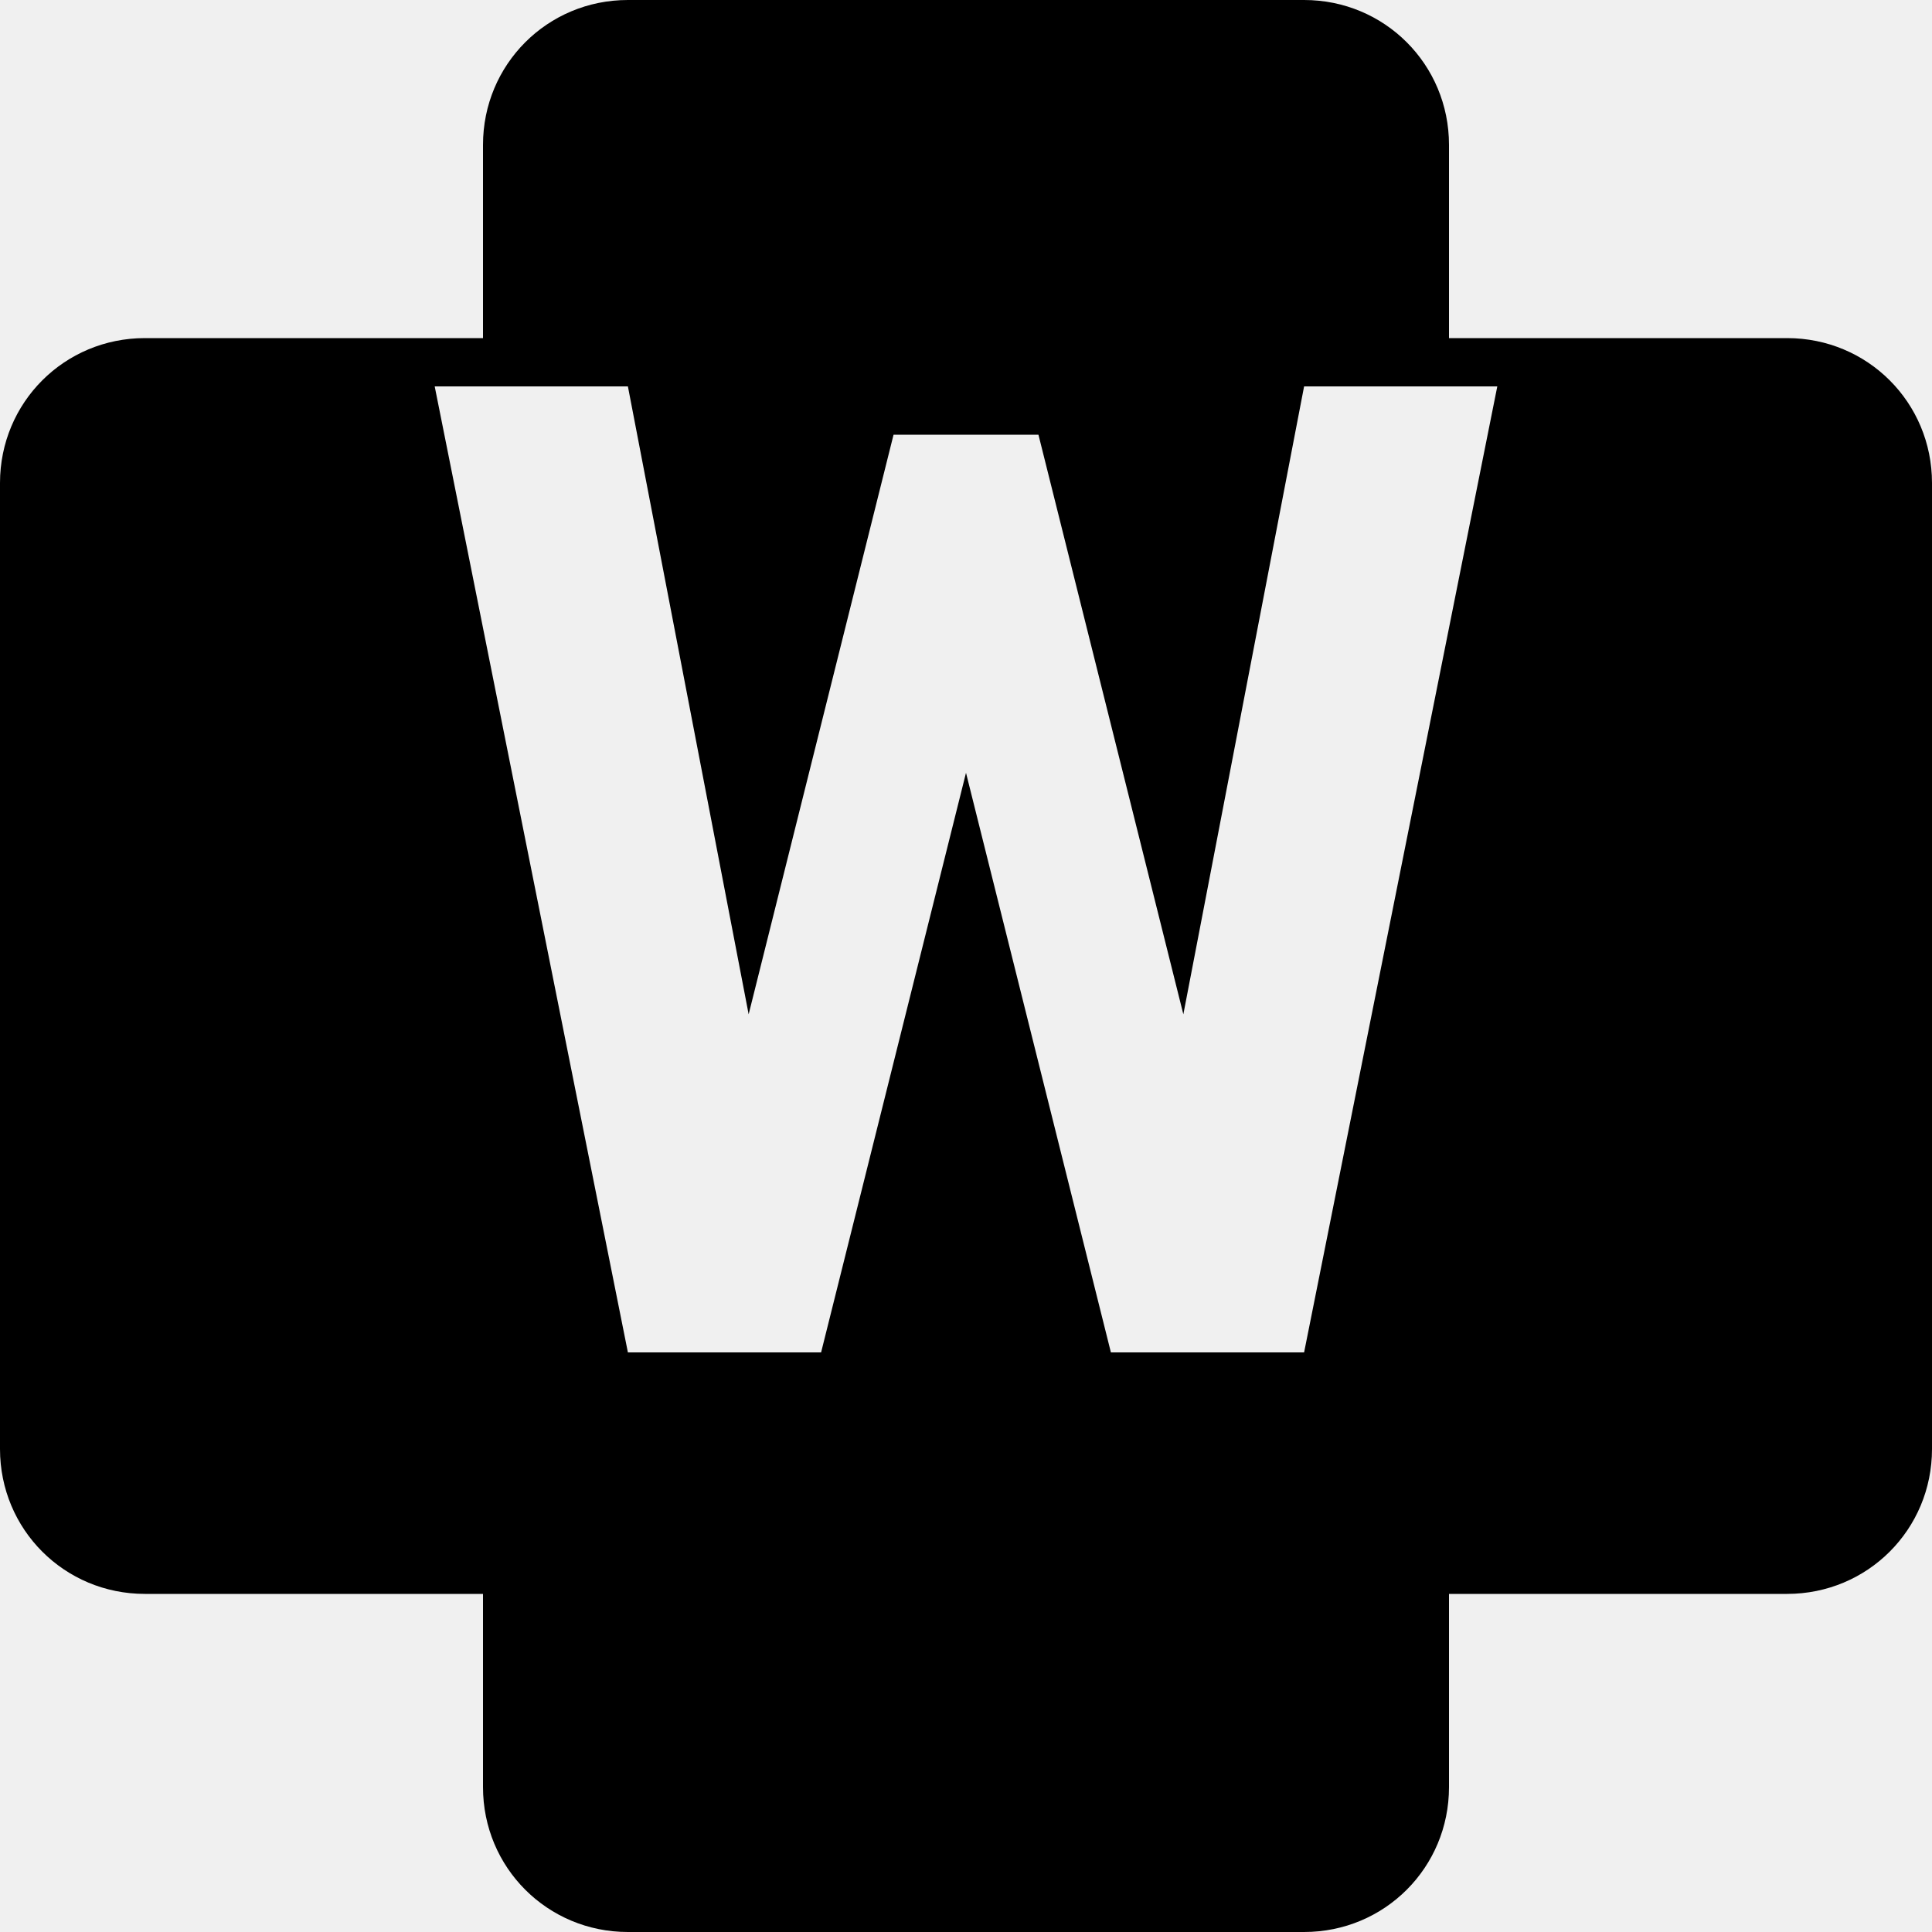
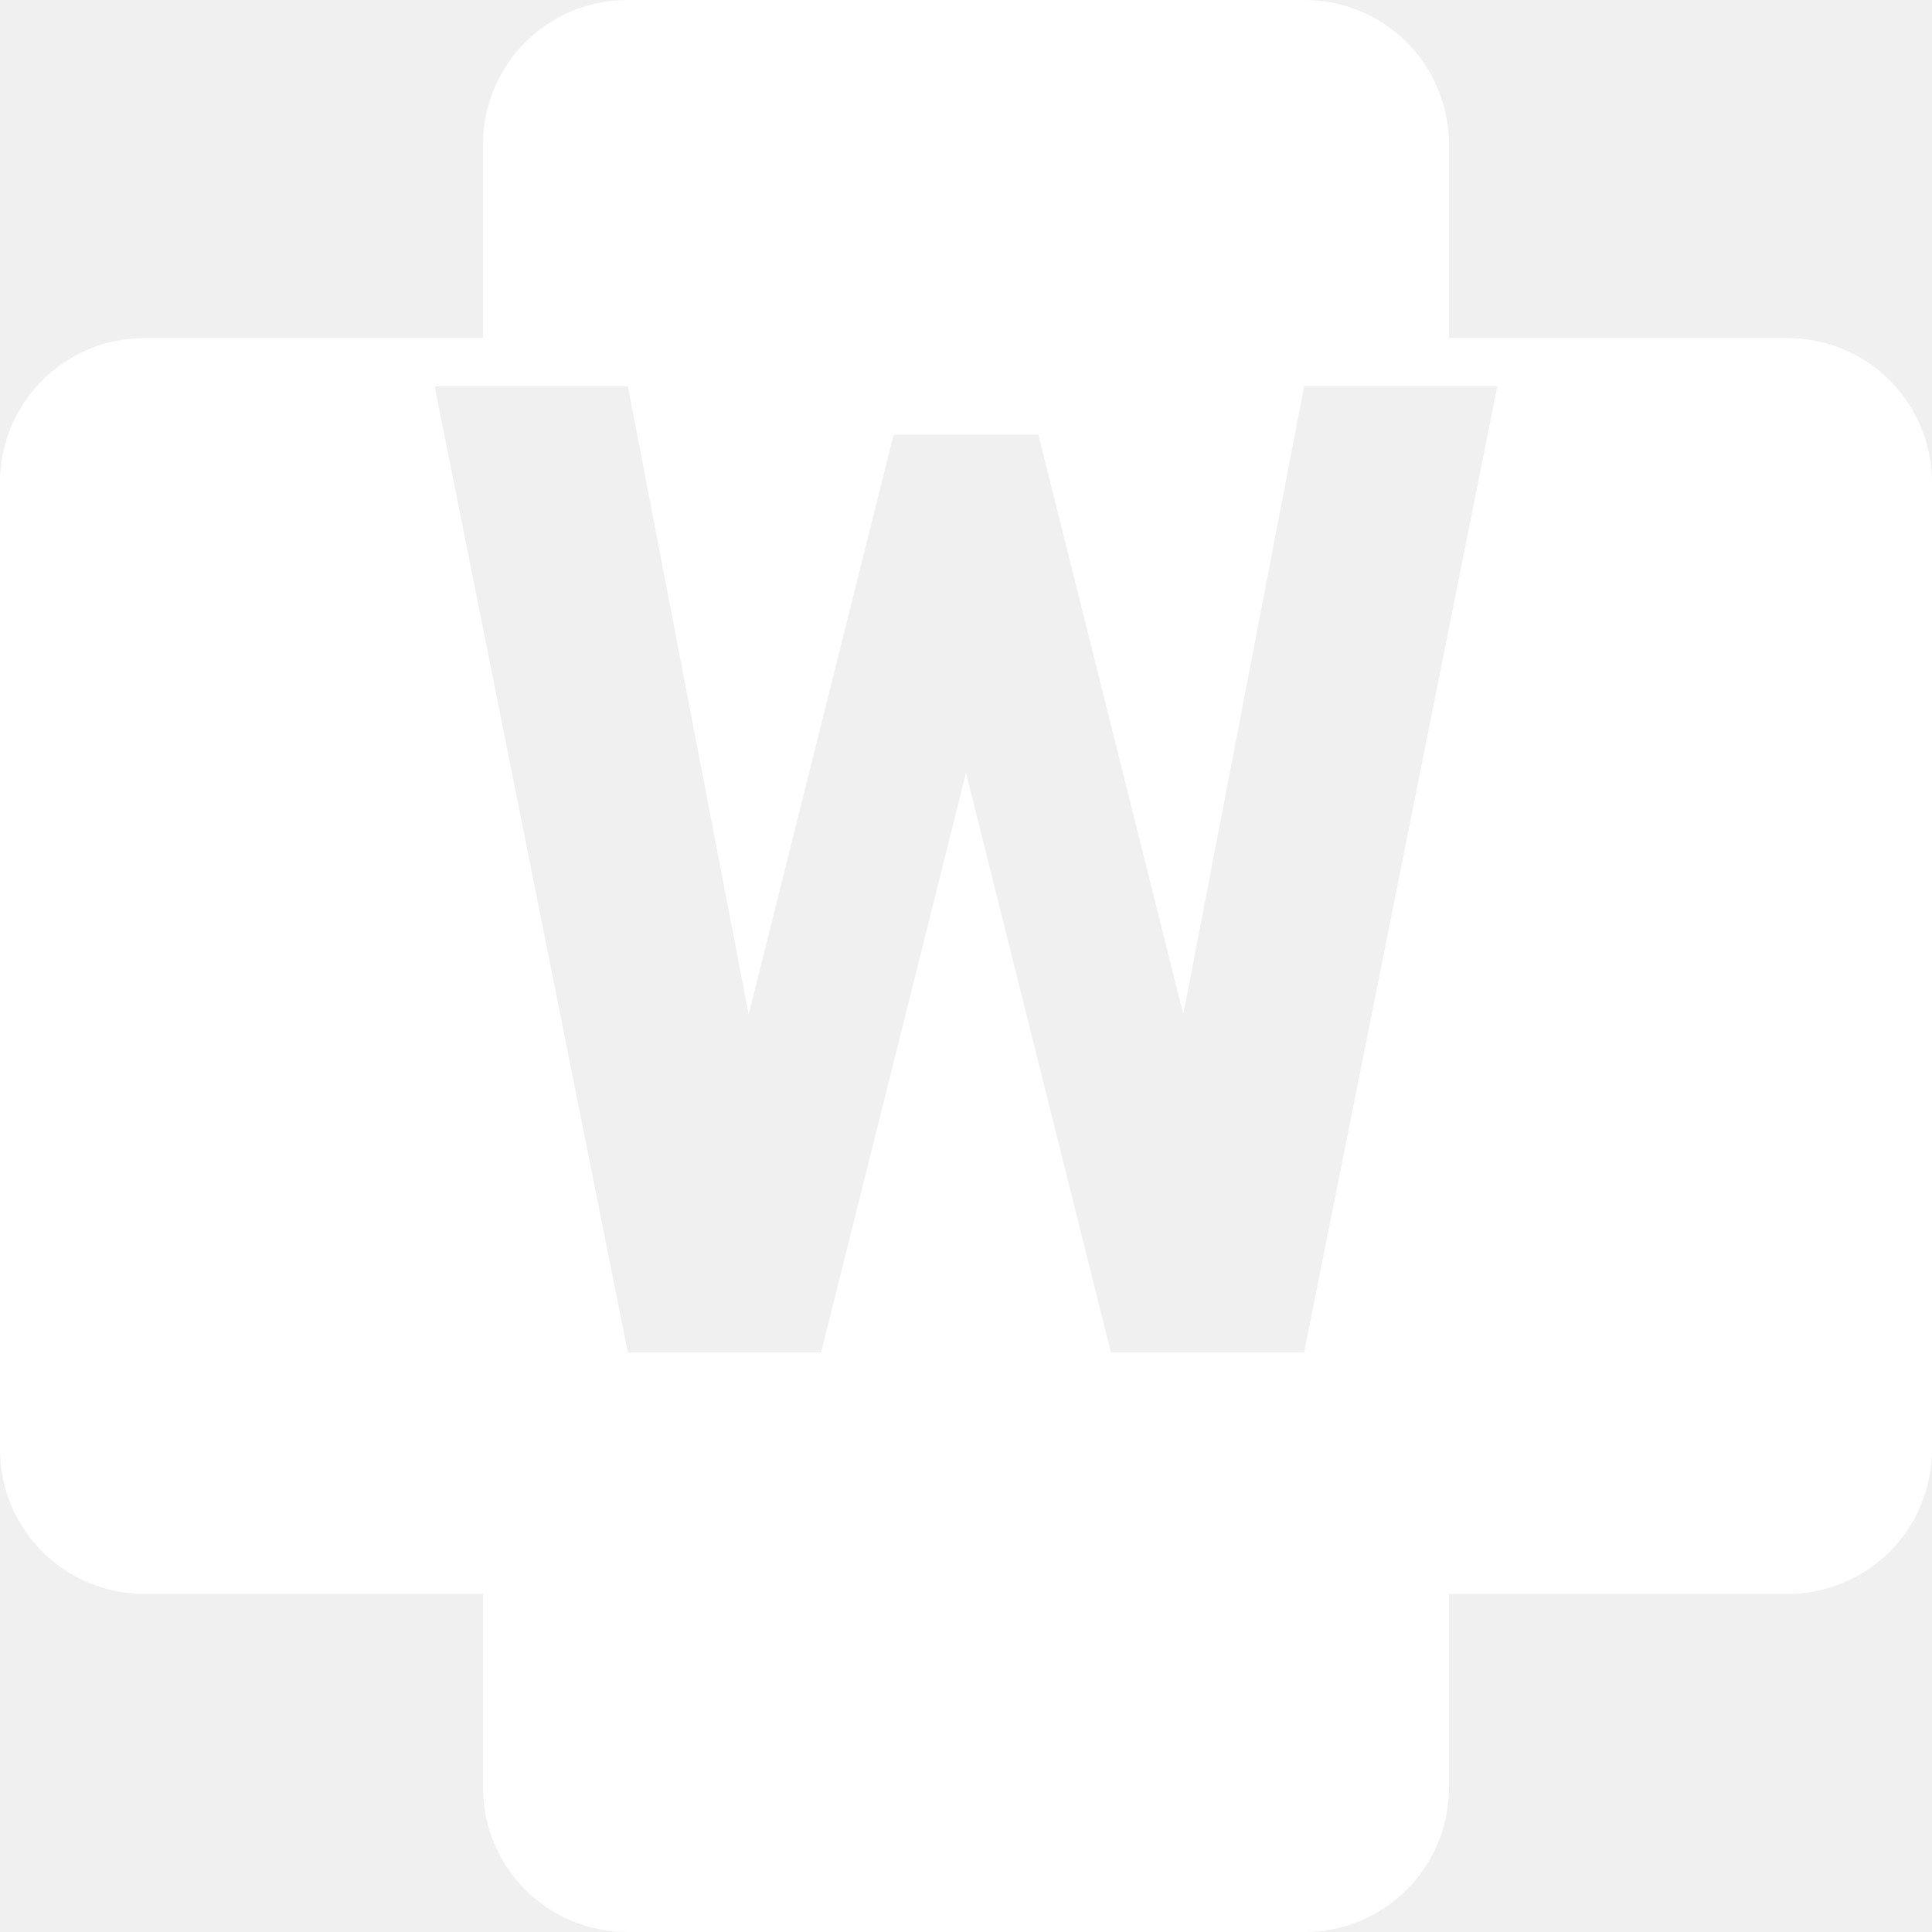
<svg xmlns="http://www.w3.org/2000/svg" viewBox="0 0 24 24">
-   <path d="M16.2 0H7.8C6.8 0 6 0.8 6 1.8V4.2H1.8C0.8 4.2 0 5 0 6V18C0 19 0.8 19.8 1.8 19.8H6V22.2C6 23.2 6.8 24 7.8 24H16.2C17.2 24 18 23.2 18 22.2V19.8H22.2C23.2 19.8 24 19 24 18V6C24 5 23.2 4.2 22.2 4.2H18V1.8C18 0.8 17.2 0 16.2 0ZM13.8 16.8L12 9.6L10.2 16.8H7.8L5.4 4.8H7.8L9.3 12.6L11.1 5.4H12.9L14.7 12.6L16.2 4.8H18.6L16.2 16.8H13.8Z" />
+   <path fill="white" d="M16.2 0H7.8C6.8 0 6 0.8 6 1.8V4.2H1.8C0.8 4.2 0 5 0 6V18C0 19 0.8 19.8 1.8 19.8H6V22.2C6 23.2 6.8 24 7.8 24H16.2C17.2 24 18 23.2 18 22.2V19.8H22.2C23.2 19.8 24 19 24 18V6C24 5 23.2 4.2 22.2 4.2H18V1.8C18 0.8 17.2 0 16.2 0ZM13.8 16.8L12 9.6L10.2 16.8H7.8L5.4 4.8H7.8L9.3 12.6L11.1 5.4H12.9L14.7 12.6L16.2 4.8H18.6L16.2 16.8H13.8Z" />
</svg>
